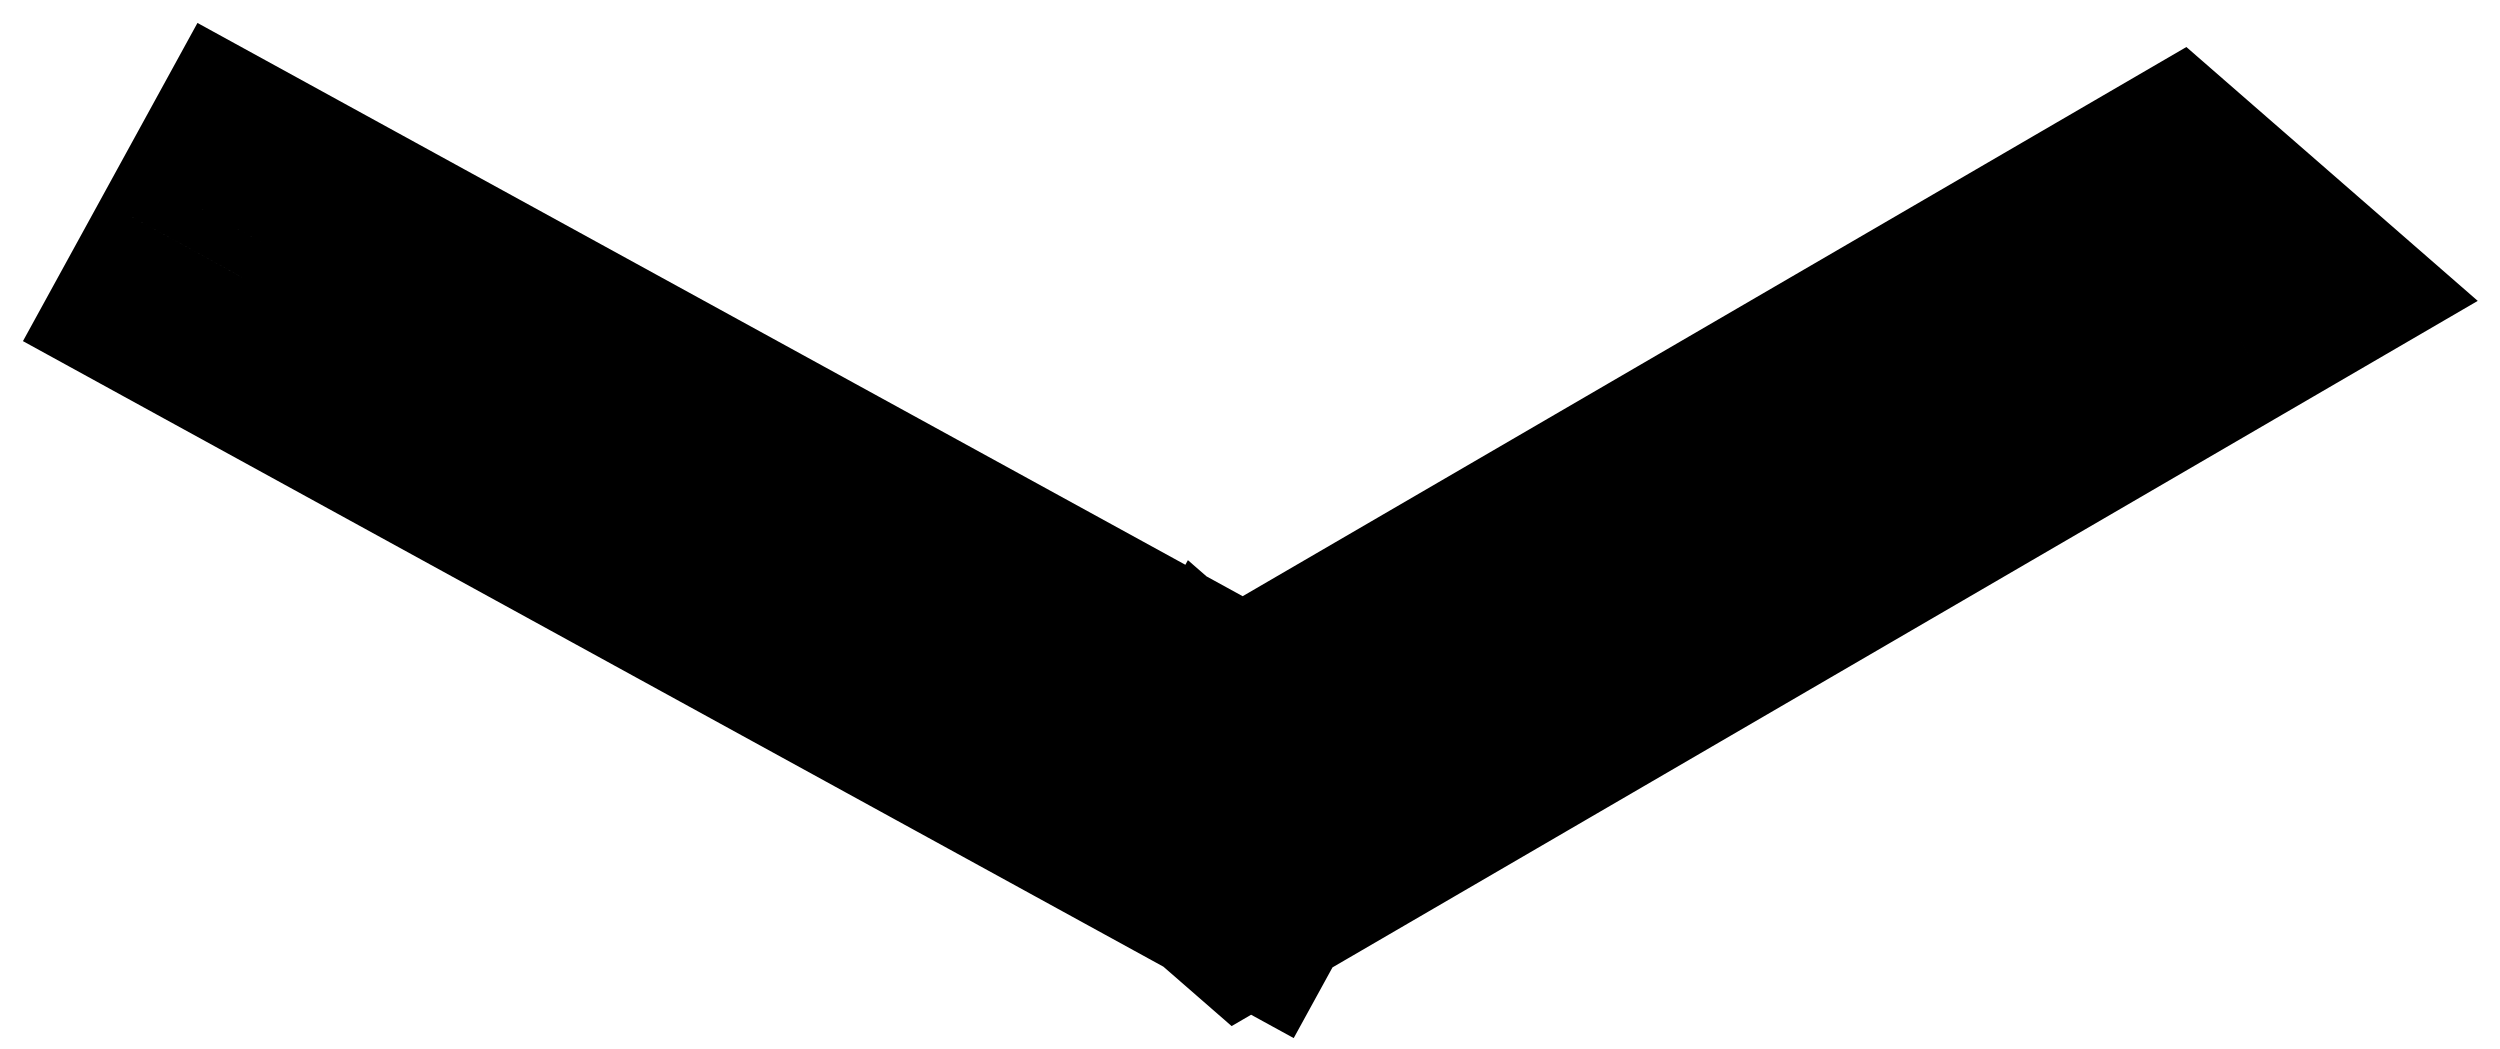
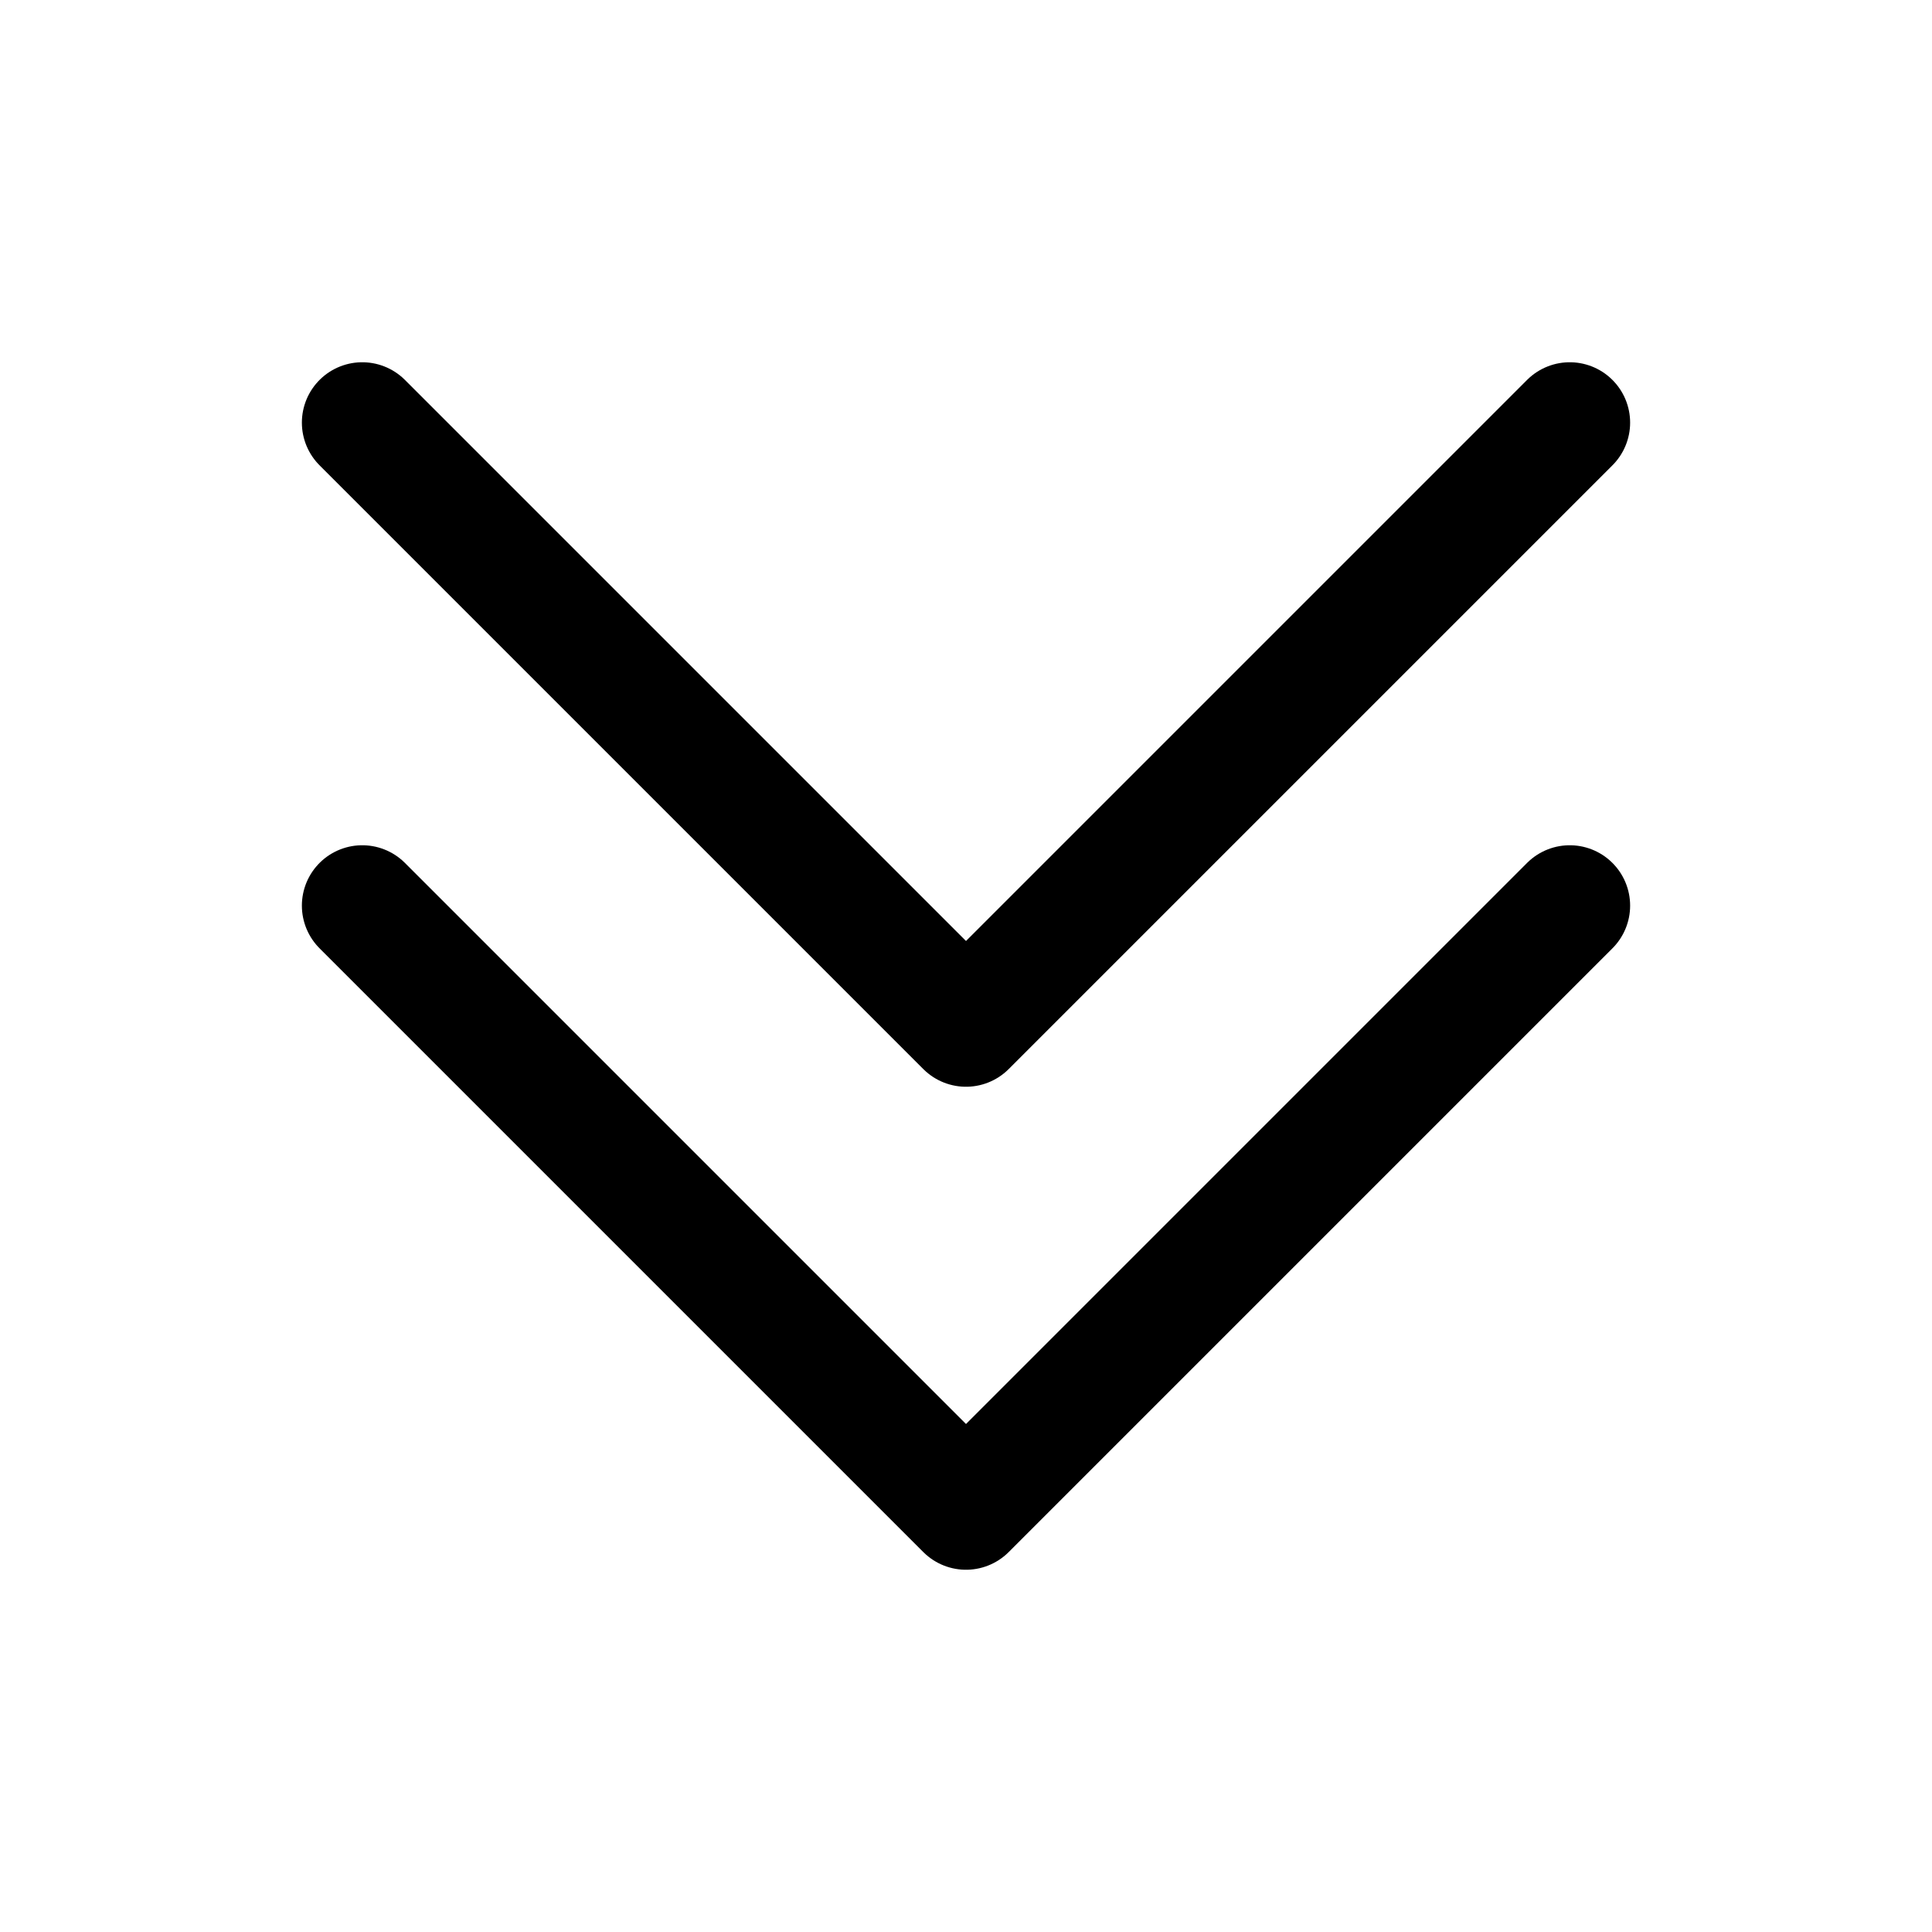
- <svg xmlns="http://www.w3.org/2000/svg" width="62" height="26" viewBox="0 0 62 26" fill="none">
-   <path fill-rule="evenodd" clip-rule="evenodd" d="M6 6.877L30.5 20.314L30.578 20.172L31.01 20.548L54.613 6.812L53.756 6.065L30.876 19.38L6.481 6L6 6.877Z" fill="black" />
-   <path d="M30.5 20.314L28.576 23.822L32.084 25.745L34.007 22.238L30.5 20.314ZM6 6.877L2.493 4.953L0.569 8.46L4.076 10.384L6 6.877ZM30.578 20.172L33.206 17.156L29.46 13.892L27.071 18.248L30.578 20.172ZM31.01 20.548L28.382 23.564L30.544 25.447L33.022 24.005L31.01 20.548ZM54.613 6.812L56.625 10.269L61.448 7.462L57.241 3.796L54.613 6.812ZM53.756 6.065L56.383 3.049L54.222 1.166L51.744 2.608L53.756 6.065ZM30.876 19.38L28.953 22.887L30.934 23.974L32.888 22.837L30.876 19.38ZM6.481 6L8.404 2.493L4.897 0.569L2.974 4.076L6.481 6ZM32.424 16.807L7.924 3.37L4.076 10.384L28.576 23.822L32.424 16.807ZM27.071 18.248L26.993 18.391L34.007 22.238L34.085 22.095L27.071 18.248ZM33.638 17.532L33.206 17.156L27.951 23.187L28.382 23.564L33.638 17.532ZM52.601 3.355L28.998 17.091L33.022 24.005L56.625 10.269L52.601 3.355ZM51.128 9.081L51.985 9.828L57.241 3.796L56.383 3.049L51.128 9.081ZM32.888 22.837L55.768 9.522L51.744 2.608L28.864 15.923L32.888 22.837ZM4.557 9.507L28.953 22.887L32.8 15.873L8.404 2.493L4.557 9.507ZM9.507 8.8L9.988 7.924L2.974 4.076L2.493 4.953L9.507 8.8Z" fill="black" />
+ <svg xmlns="http://www.w3.org/2000/svg" fill="none" viewBox="0 0 24 24" stroke-width="1.5" stroke="currentColor" class="w-6 h-6">
+   <path stroke-linecap="round" stroke-linejoin="round" d="M19.5 5.25l-7.5 7.5-7.5-7.5m15 6l-7.5 7.5-7.5-7.5" />
</svg>
